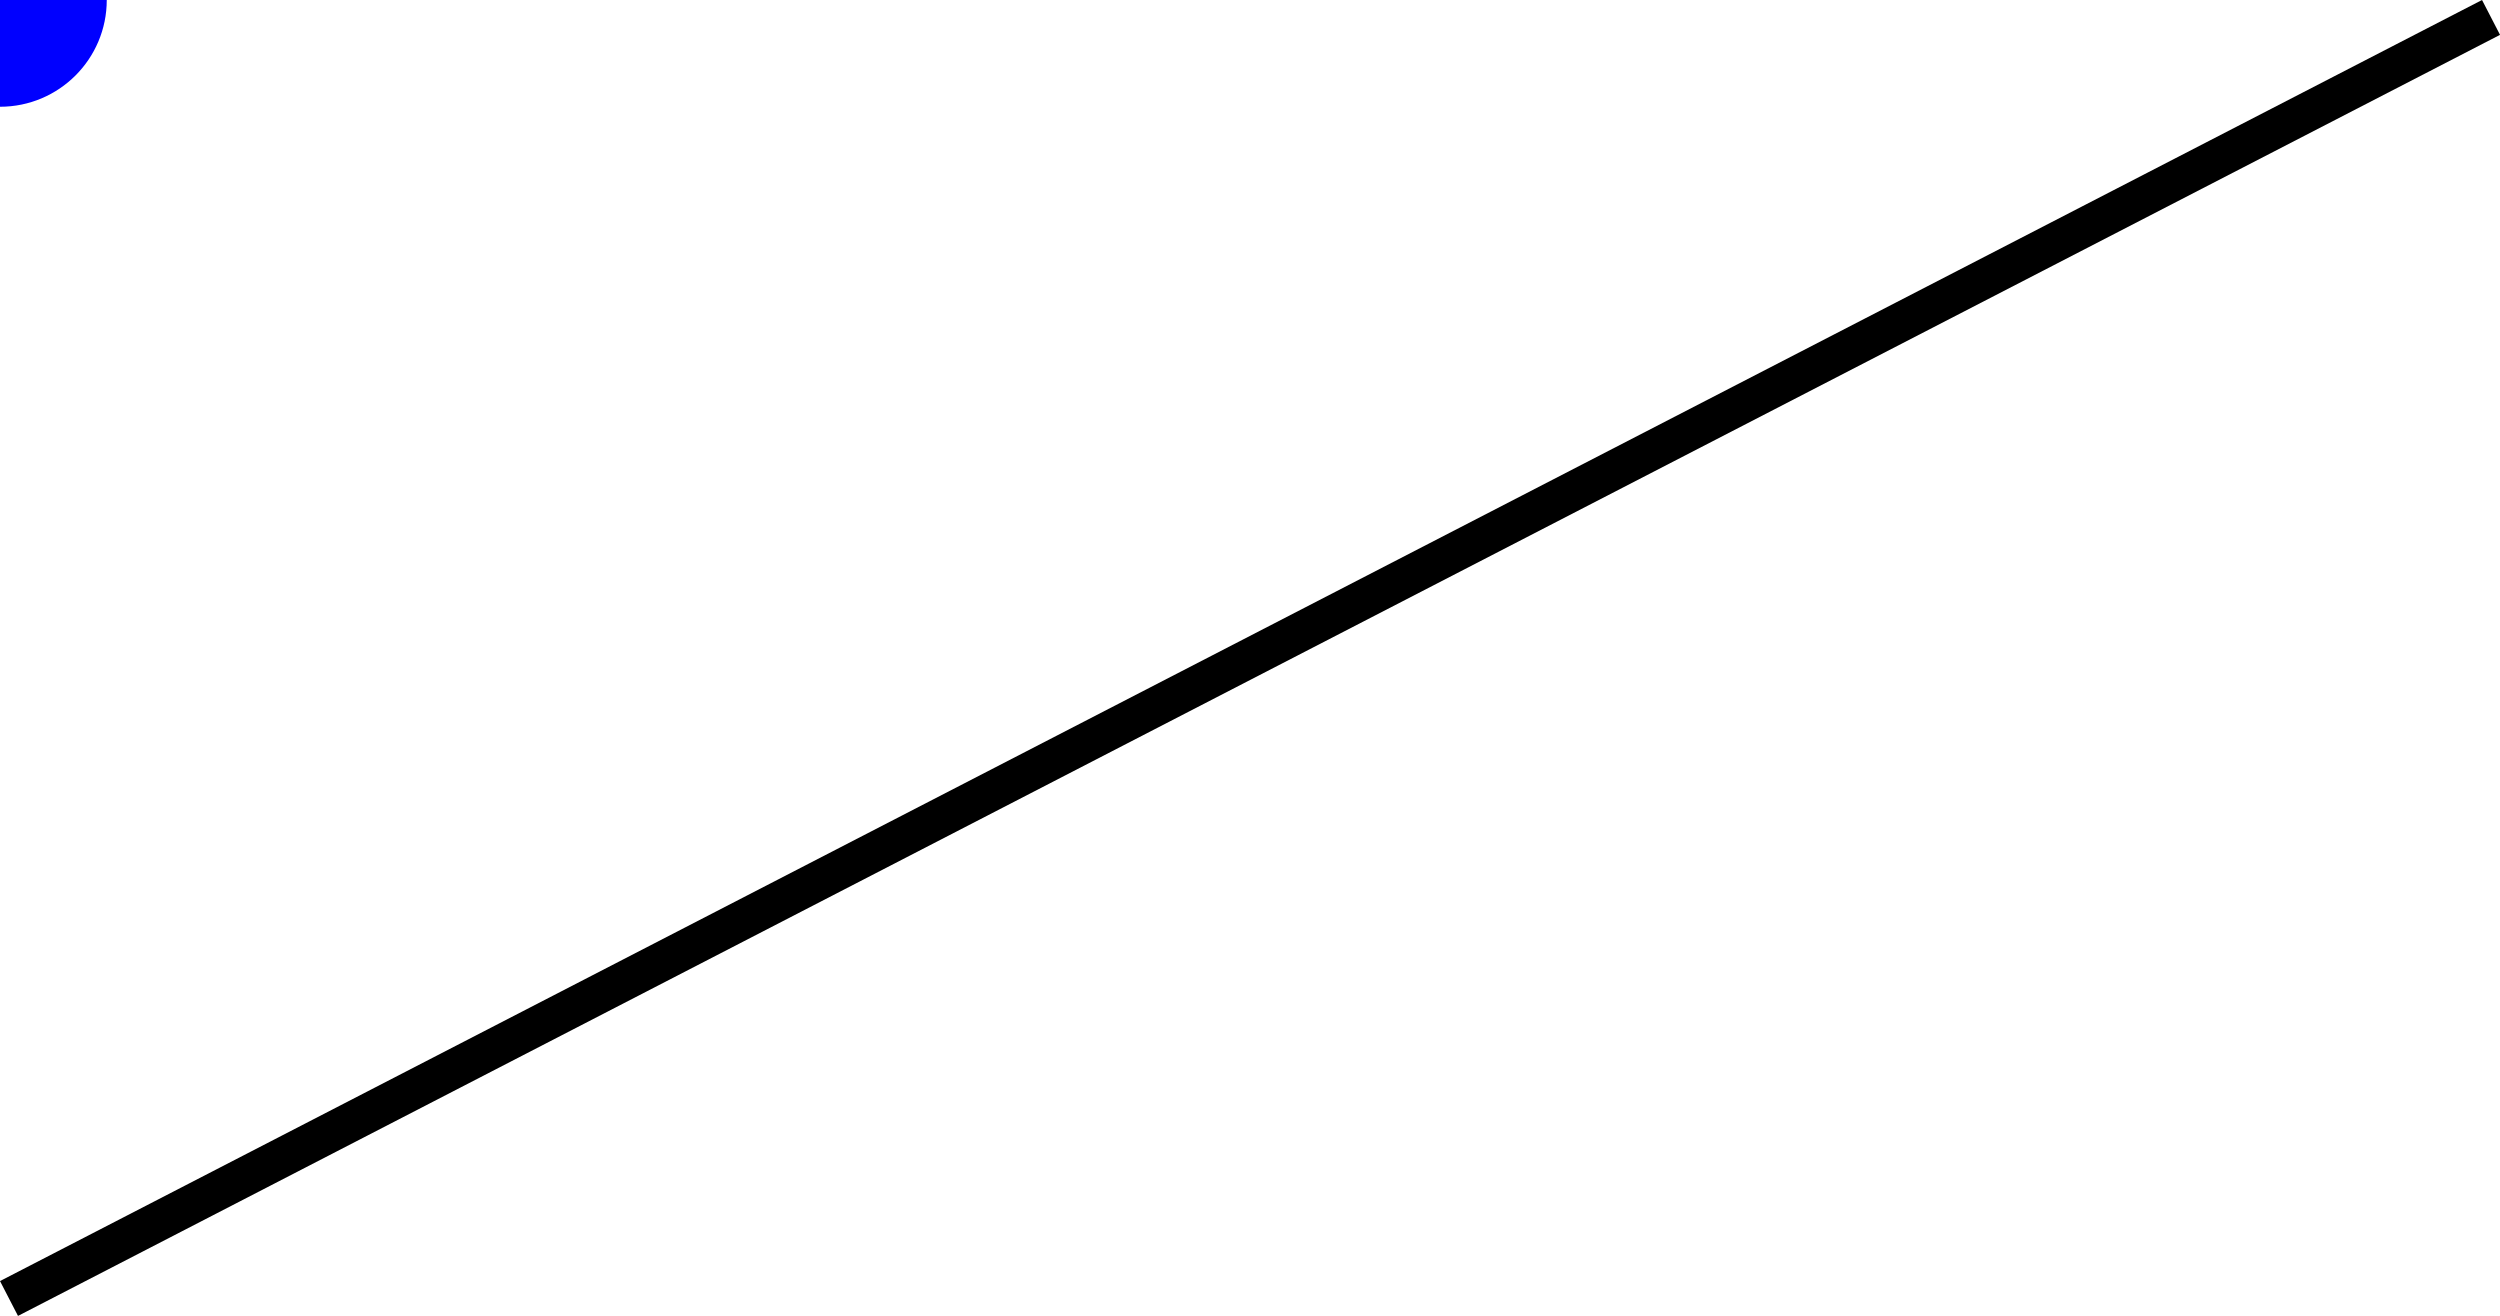
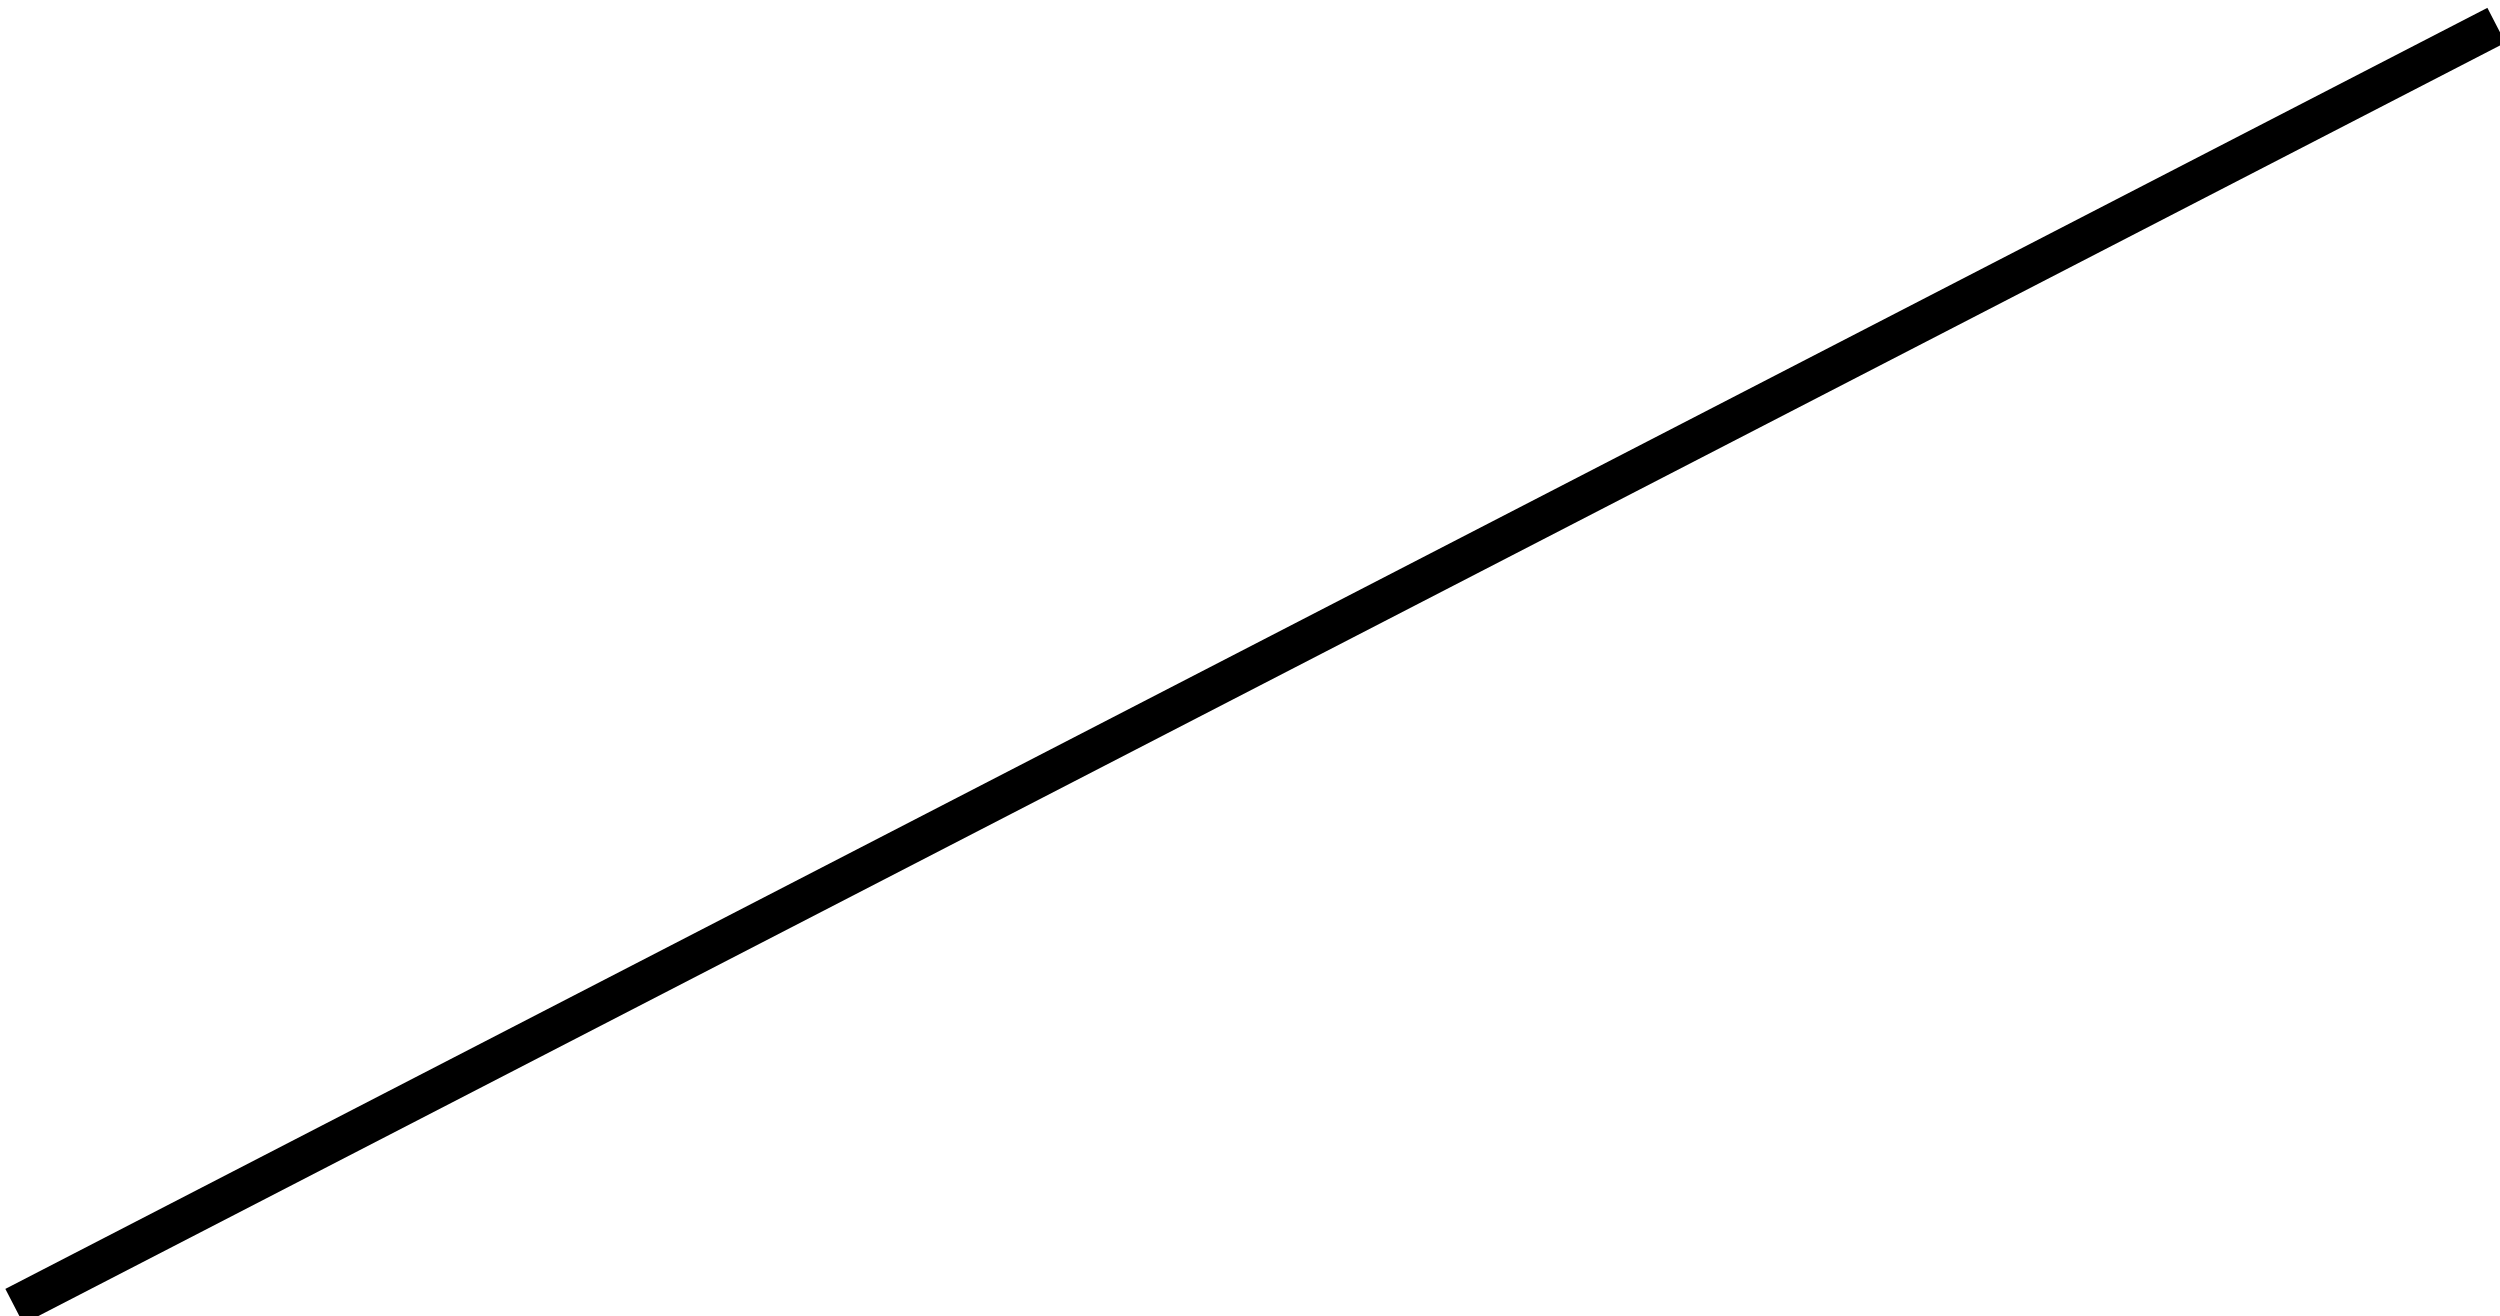
<svg xmlns="http://www.w3.org/2000/svg" width="117.09" height="61.632" id="svg4560" version="1.1">
  <defs id="defs4562">
    <clipPath clipPathUnits="userSpaceOnUse" id="clipPath4612">
      <rect style="fill:#d40000;fill-opacity:1" id="rect4614" width="74.751" height="70.711" x="312.137" y="497.788" />
    </clipPath>
    <clipPath clipPathUnits="userSpaceOnUse" id="clipPath4616">
      <rect style="fill:#d40000;fill-opacity:1" id="rect4618" width="74.751" height="70.711" x="312.137" y="497.788" />
    </clipPath>
    <clipPath clipPathUnits="userSpaceOnUse" id="clipPath4620">
      <rect style="fill:#d40000;fill-opacity:1" id="rect4622" width="74.751" height="70.711" x="312.137" y="497.788" />
    </clipPath>
    <clipPath clipPathUnits="userSpaceOnUse" id="clipPath4624">
      <rect style="fill:#d40000;fill-opacity:1" id="rect4626" width="74.751" height="70.711" x="312.137" y="497.788" />
    </clipPath>
    <clipPath clipPathUnits="userSpaceOnUse" id="clipPath4628">
      <rect style="fill:#d40000;fill-opacity:1" id="rect4630" width="74.751" height="70.711" x="312.137" y="497.788" />
    </clipPath>
    <clipPath clipPathUnits="userSpaceOnUse" id="clipPath4632">
      <rect style="fill:#d40000;fill-opacity:1" id="rect4634" width="74.751" height="70.711" x="312.137" y="497.788" />
    </clipPath>
    <clipPath clipPathUnits="userSpaceOnUse" id="clipPath4636">
      <rect style="fill:#d40000;fill-opacity:1" id="rect4638" width="74.751" height="70.711" x="312.137" y="497.788" />
    </clipPath>
    <clipPath clipPathUnits="userSpaceOnUse" id="clipPath4640">
      <rect style="fill:#d40000;fill-opacity:1" id="rect4642" width="74.751" height="70.711" x="312.137" y="497.788" />
    </clipPath>
    <clipPath id="clipPath4640-2" clipPathUnits="userSpaceOnUse">
      <rect y="497.788" x="312.137" height="70.711" width="74.751" id="rect4642-7" style="fill:#d40000;fill-opacity:1" />
    </clipPath>
    <clipPath id="clipPath4636-1" clipPathUnits="userSpaceOnUse">
      <rect y="497.788" x="312.137" height="70.711" width="74.751" id="rect4638-5" style="fill:#d40000;fill-opacity:1" />
    </clipPath>
    <clipPath id="clipPath4632-7" clipPathUnits="userSpaceOnUse">
      <rect y="497.788" x="312.137" height="70.711" width="74.751" id="rect4634-1" style="fill:#d40000;fill-opacity:1" />
    </clipPath>
    <clipPath id="clipPath4628-5" clipPathUnits="userSpaceOnUse">
      <rect y="497.788" x="312.137" height="70.711" width="74.751" id="rect4630-1" style="fill:#d40000;fill-opacity:1" />
    </clipPath>
    <clipPath id="clipPath4624-4" clipPathUnits="userSpaceOnUse">
      <rect y="497.788" x="312.137" height="70.711" width="74.751" id="rect4626-5" style="fill:#d40000;fill-opacity:1" />
    </clipPath>
    <clipPath id="clipPath4620-8" clipPathUnits="userSpaceOnUse">
      <rect y="497.788" x="312.137" height="70.711" width="74.751" id="rect4622-2" style="fill:#d40000;fill-opacity:1" />
    </clipPath>
    <clipPath id="clipPath4616-4" clipPathUnits="userSpaceOnUse">
      <rect y="497.788" x="312.137" height="70.711" width="74.751" id="rect4618-8" style="fill:#d40000;fill-opacity:1" />
    </clipPath>
    <clipPath id="clipPath4612-0" clipPathUnits="userSpaceOnUse">
      <rect y="497.788" x="312.137" height="70.711" width="74.751" id="rect4614-9" style="fill:#d40000;fill-opacity:1" />
    </clipPath>
  </defs>
-   <g id="layer1" transform="translate(-18.95343,-981.5461)">
-     <path d="m 135.623,982.362 -116.248,60" style="fill:none;stroke:#000000;stroke-width:1.837;stroke-linecap:butt;stroke-linejoin:round;stroke-miterlimit:10;stroke-dasharray:none;stroke-opacity:1" id="path3176" />
+   <g id="layer1">
+     <path d="M 116.92,1.183 0.672,61.183" style="fill:none;stroke:#000000;stroke-width:1.837;stroke-linecap:butt;stroke-linejoin:round;stroke-miterlimit:10;stroke-dasharray:none;stroke-opacity:1" id="path3176" />
  </g>
-   <ellipse id="ellipse-object" fill="blue" cx="0" cy="0" rx="5" ry="5" />
</svg>
